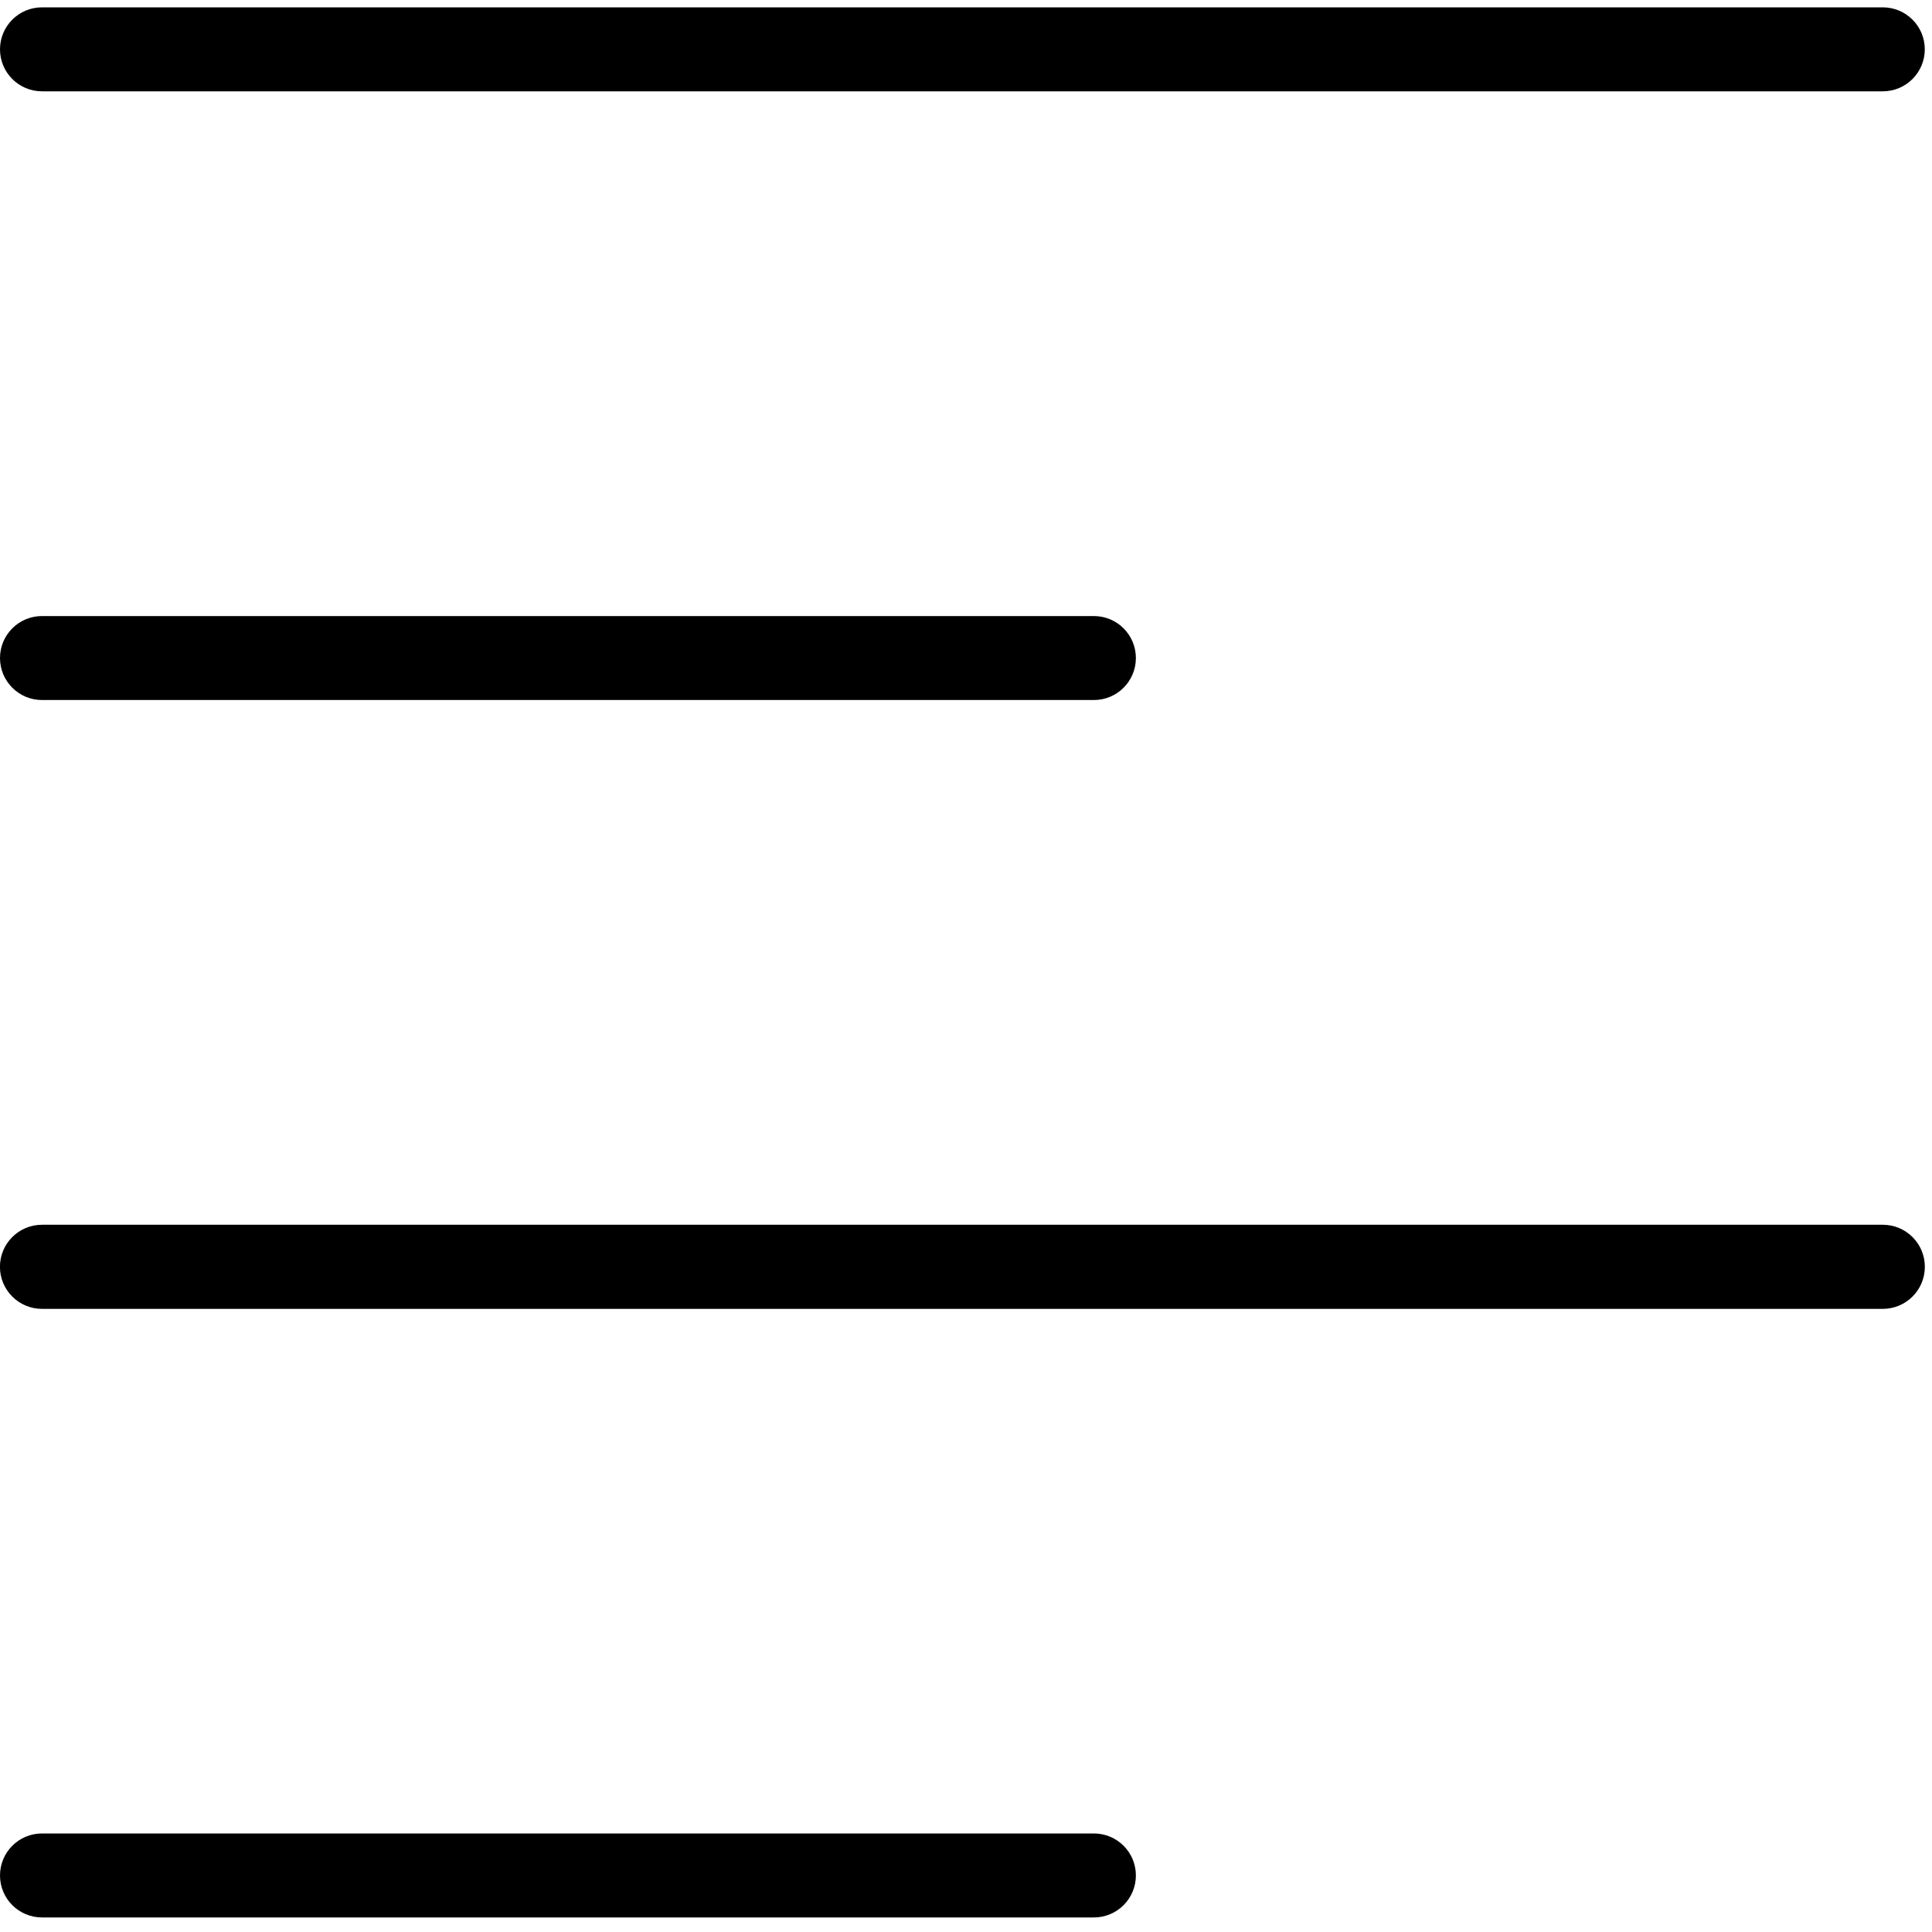
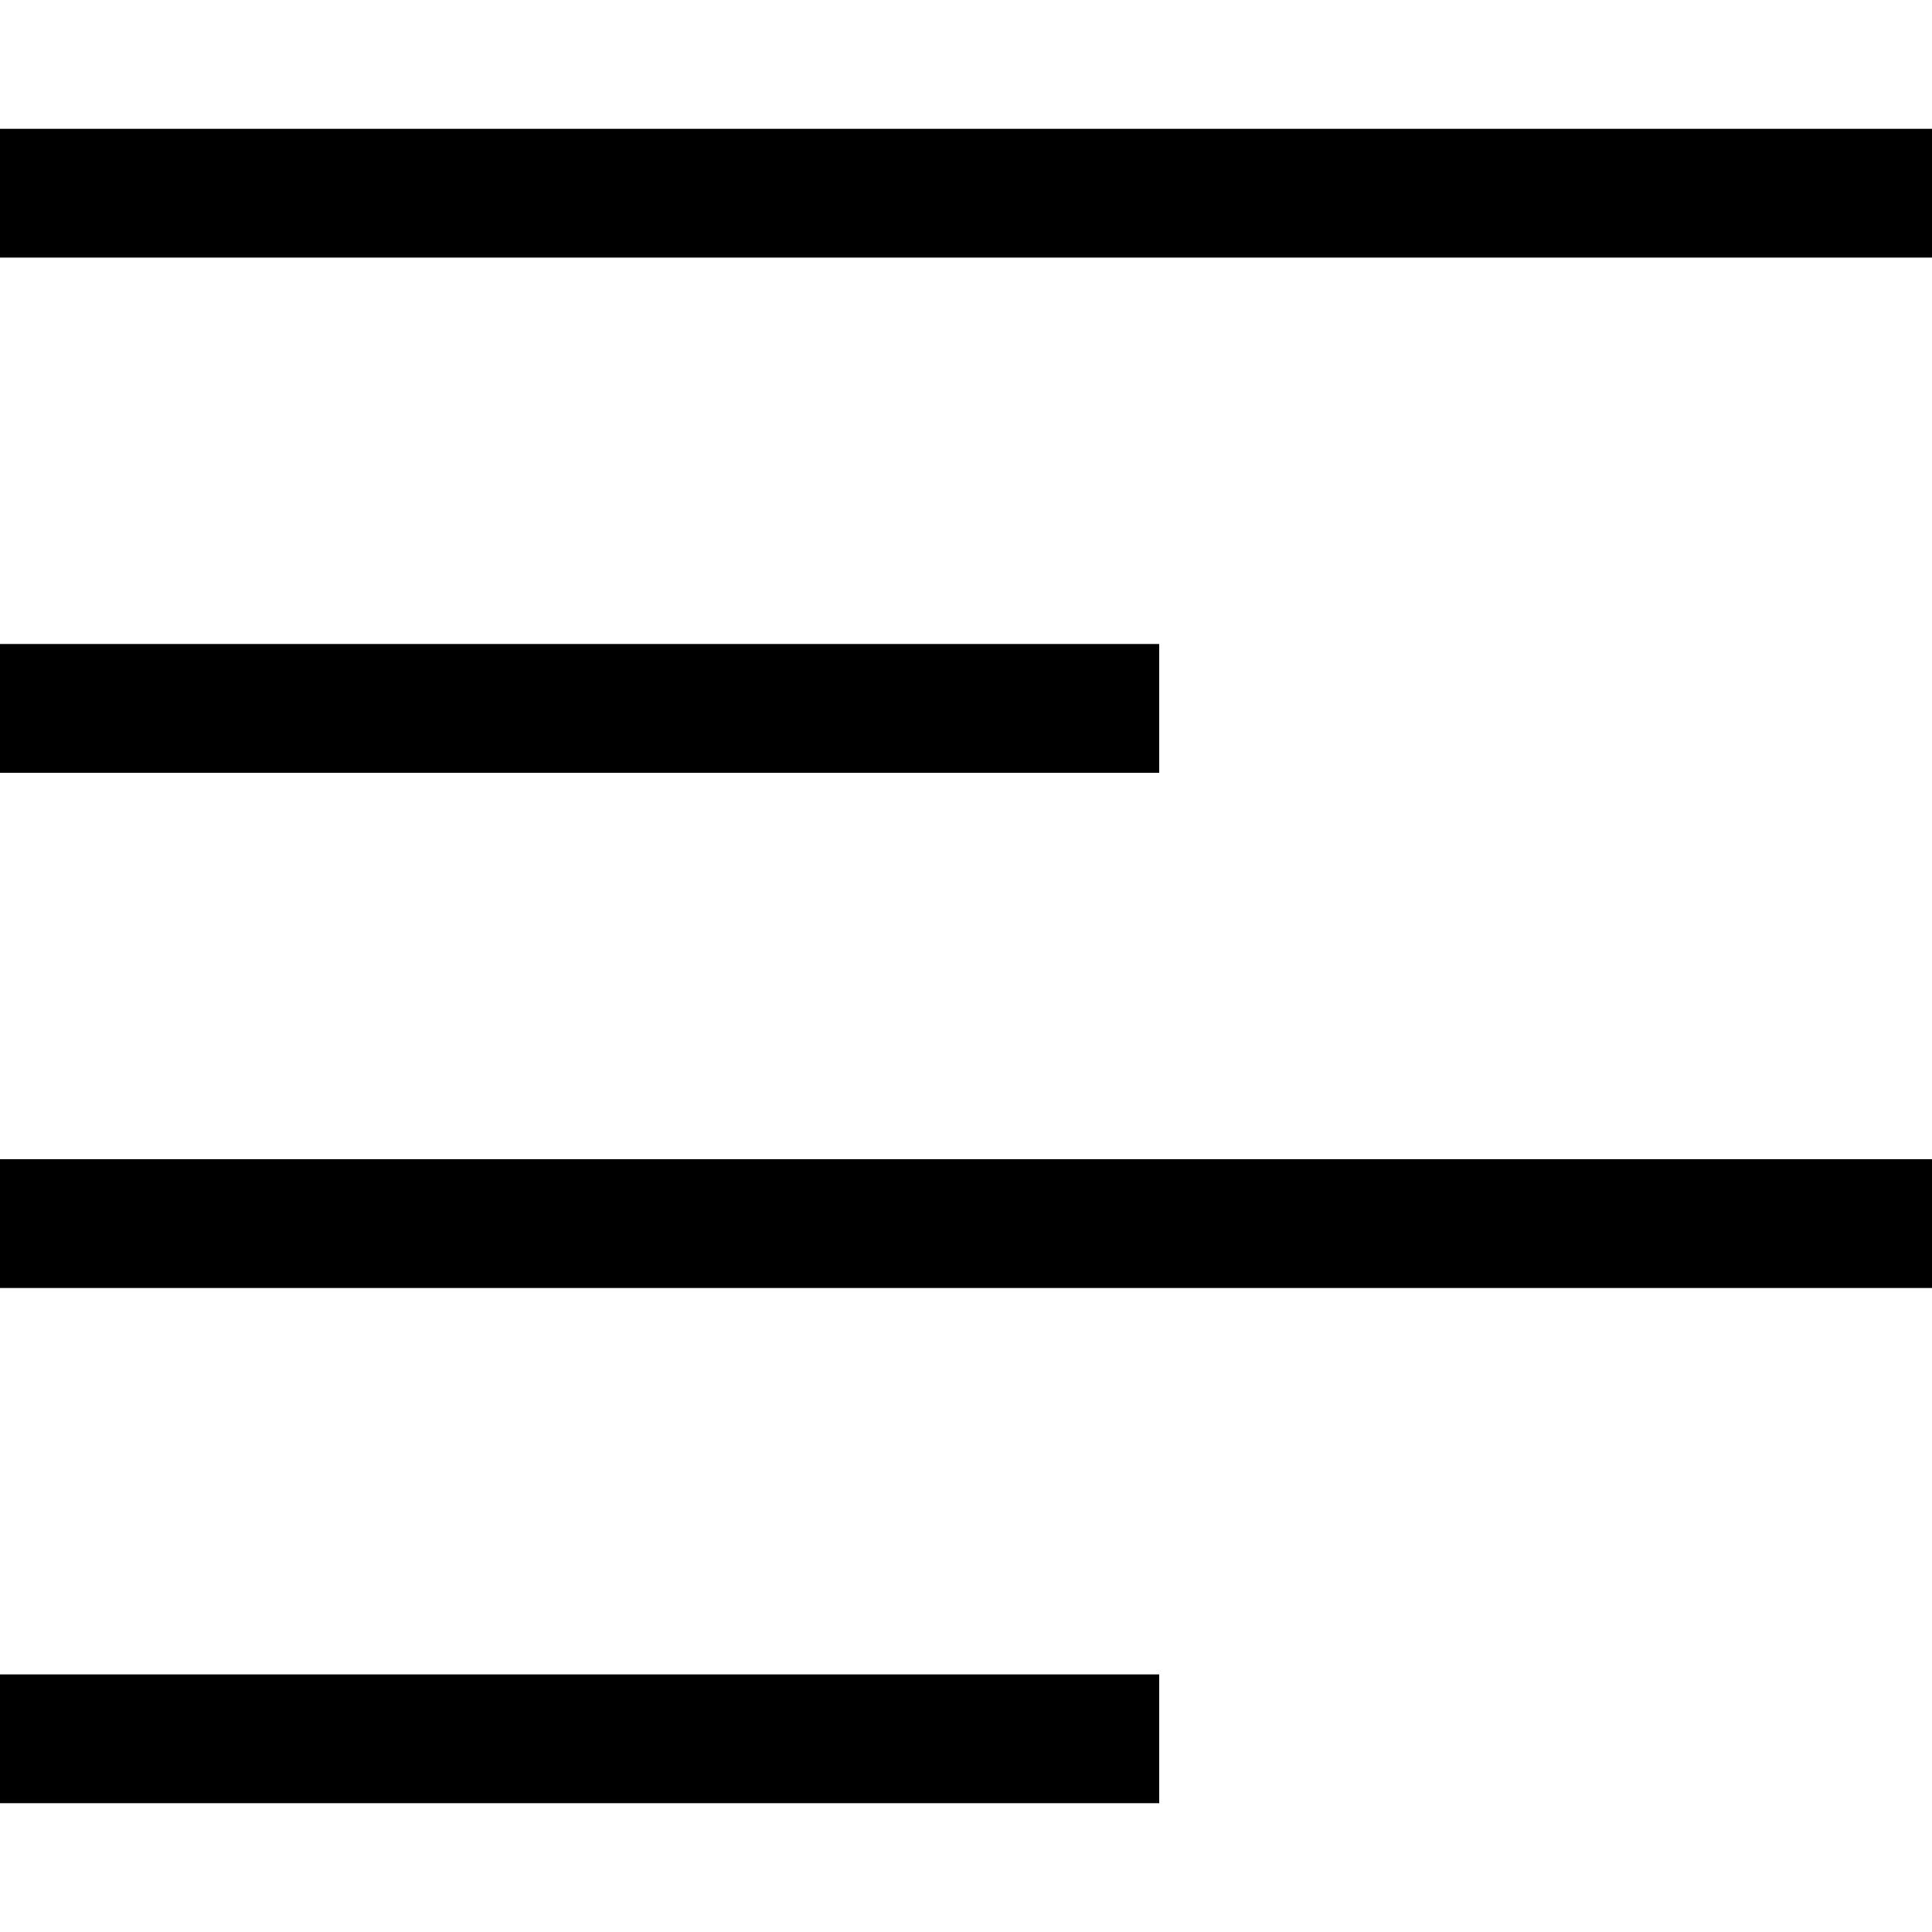
- <svg xmlns="http://www.w3.org/2000/svg" width="15" height="15">
-   <g fill="#000" fill-rule="evenodd">
-     <path d="M8.493 14.887H.326a.326.326 0 0 1 0-.652h8.167a.326.326 0 0 1 0 .652zM14.618 10.162H.326a.326.326 0 0 1 0-.653h14.292a.326.326 0 0 1 0 .653zM8.493 5.435H.326a.326.326 0 0 1 0-.652h8.167a.326.326 0 0 1 0 .652zM14.618.709H.326a.326.326 0 0 1 0-.652h14.292a.326.326 0 0 1 0 .652z" />
-   </g>
+ <svg xmlns="http://www.w3.org/2000/svg" width="15" height="15" viewBox="0 0 15 15" fill="none">
+   <path d="M0 2H15V1H0V2Z" fill="black" />
+   <path d="M0 6H9V5H0V6Z" fill="black" />
+   <path d="M0 10H15V9H0V10Z" fill="black" />
+   <path d="M0 14H9V13H0V14Z" fill="black" />
</svg>
